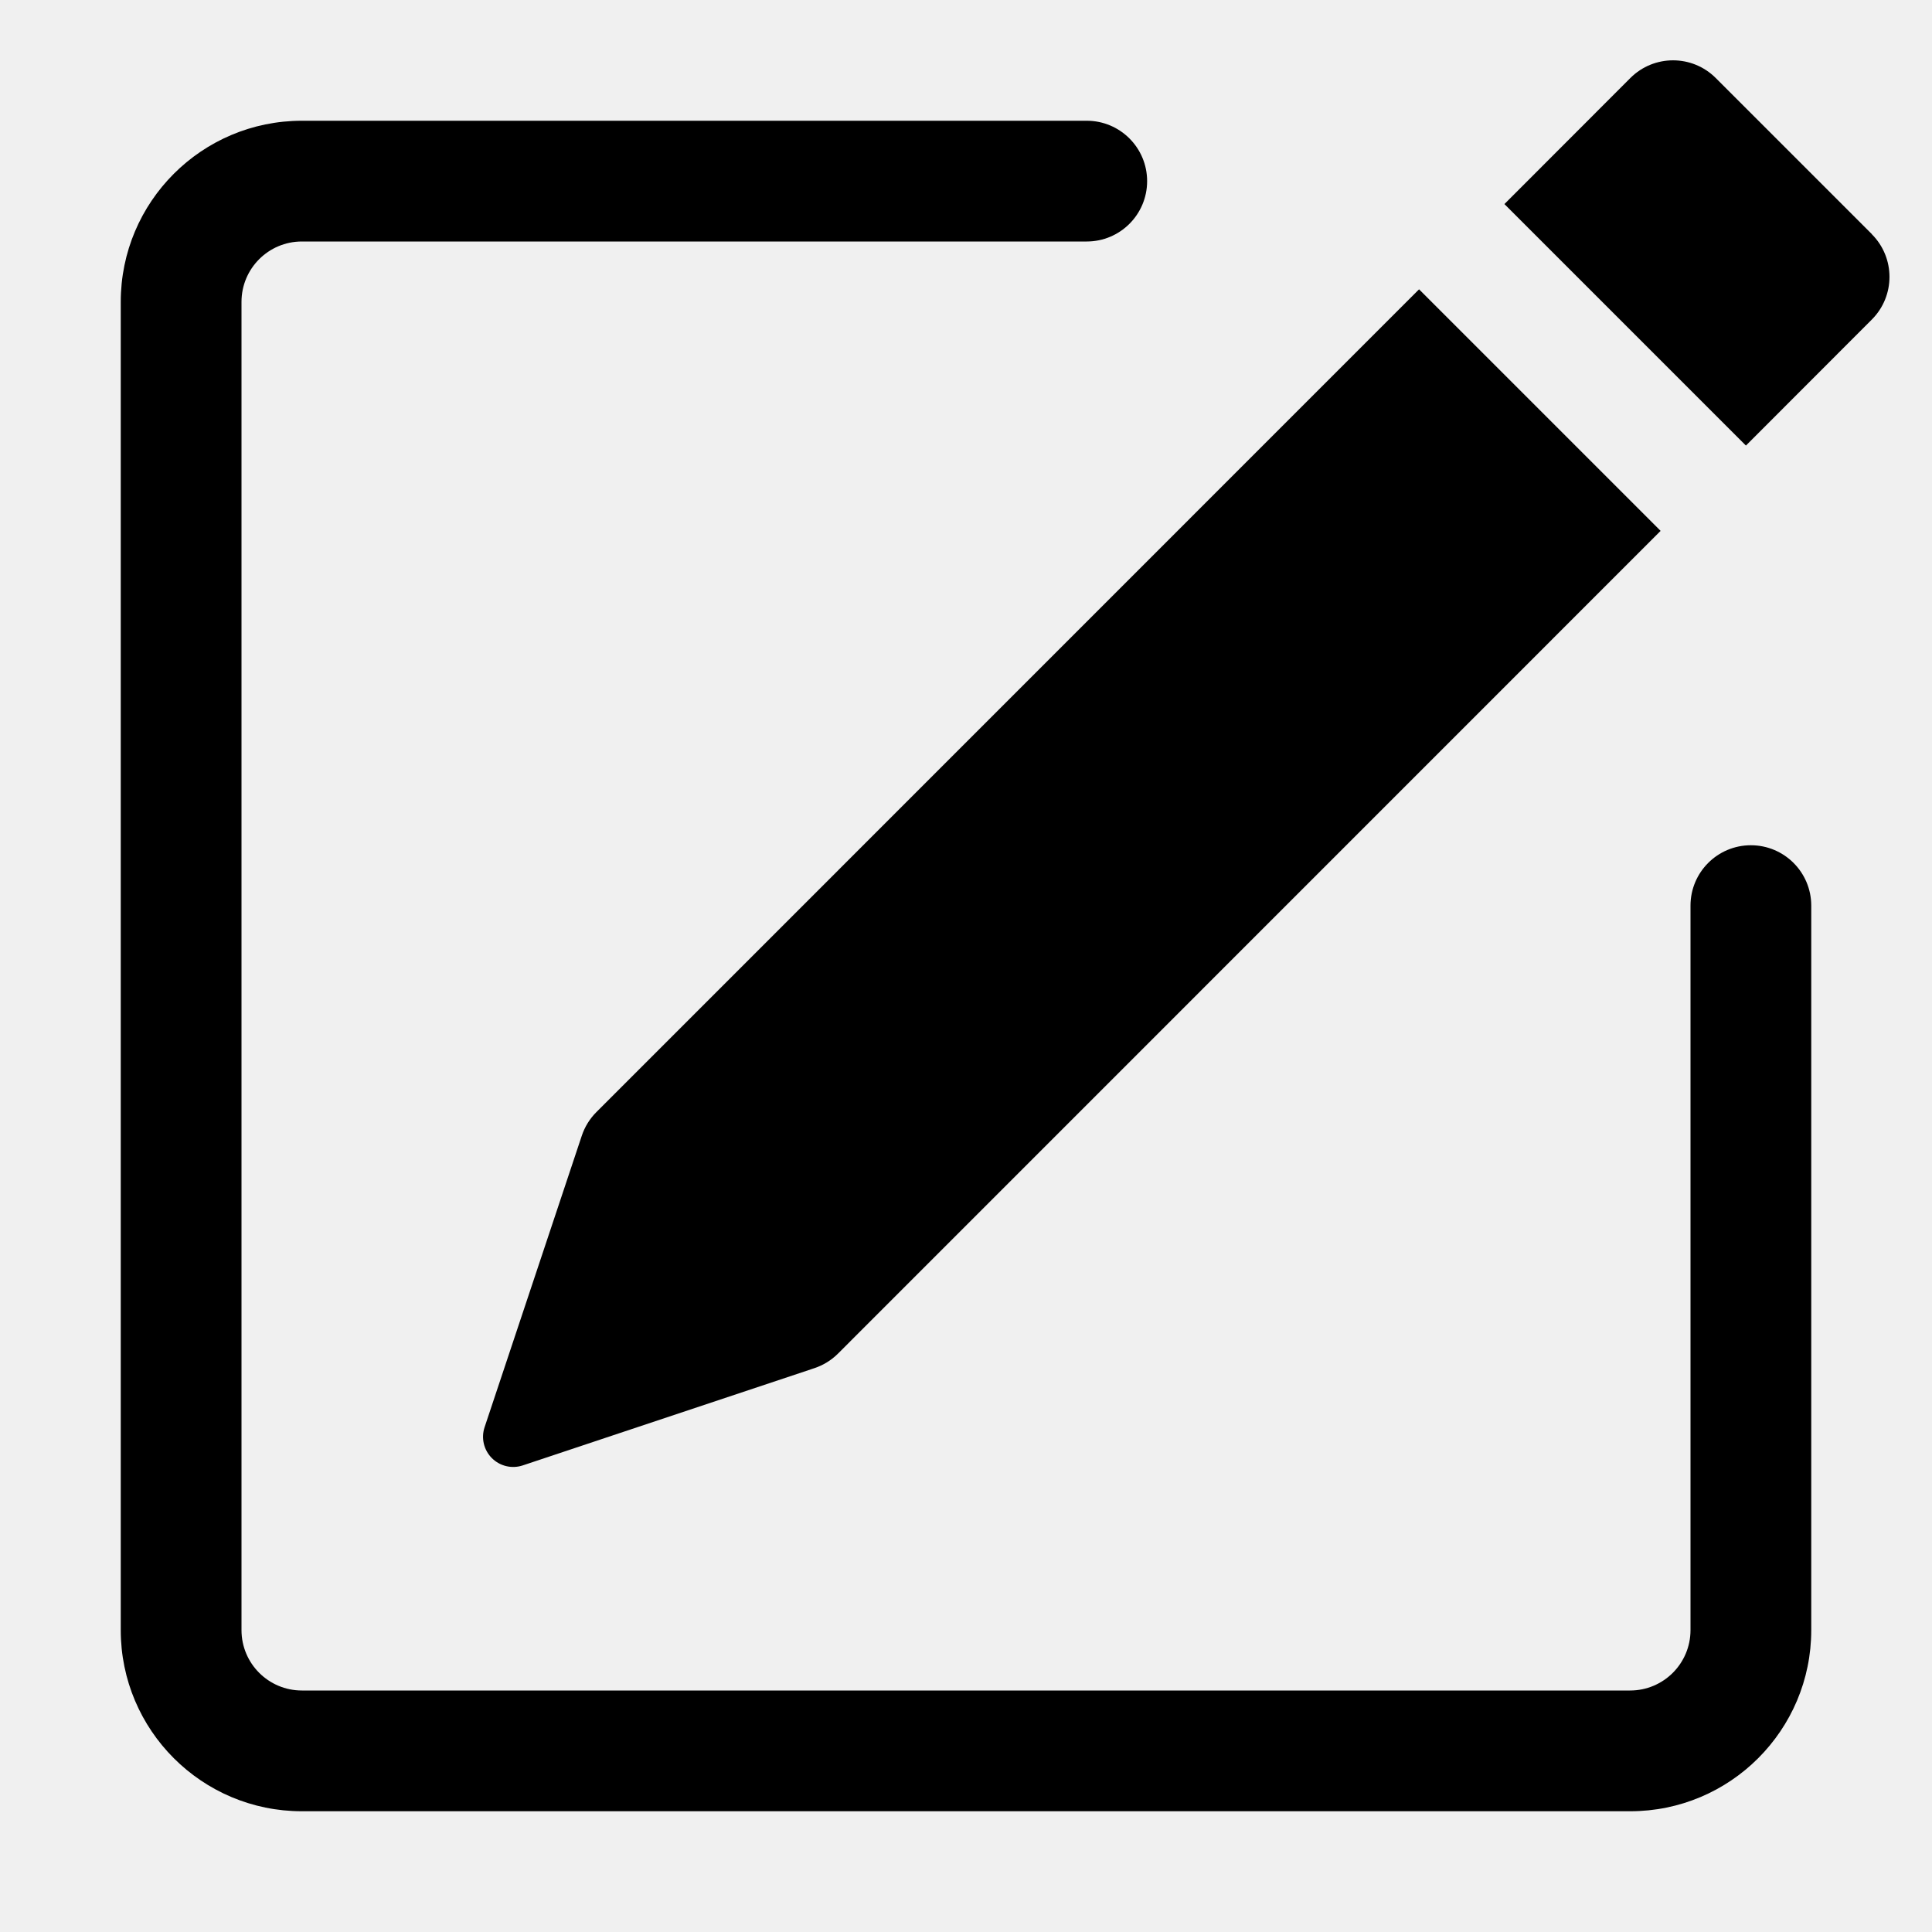
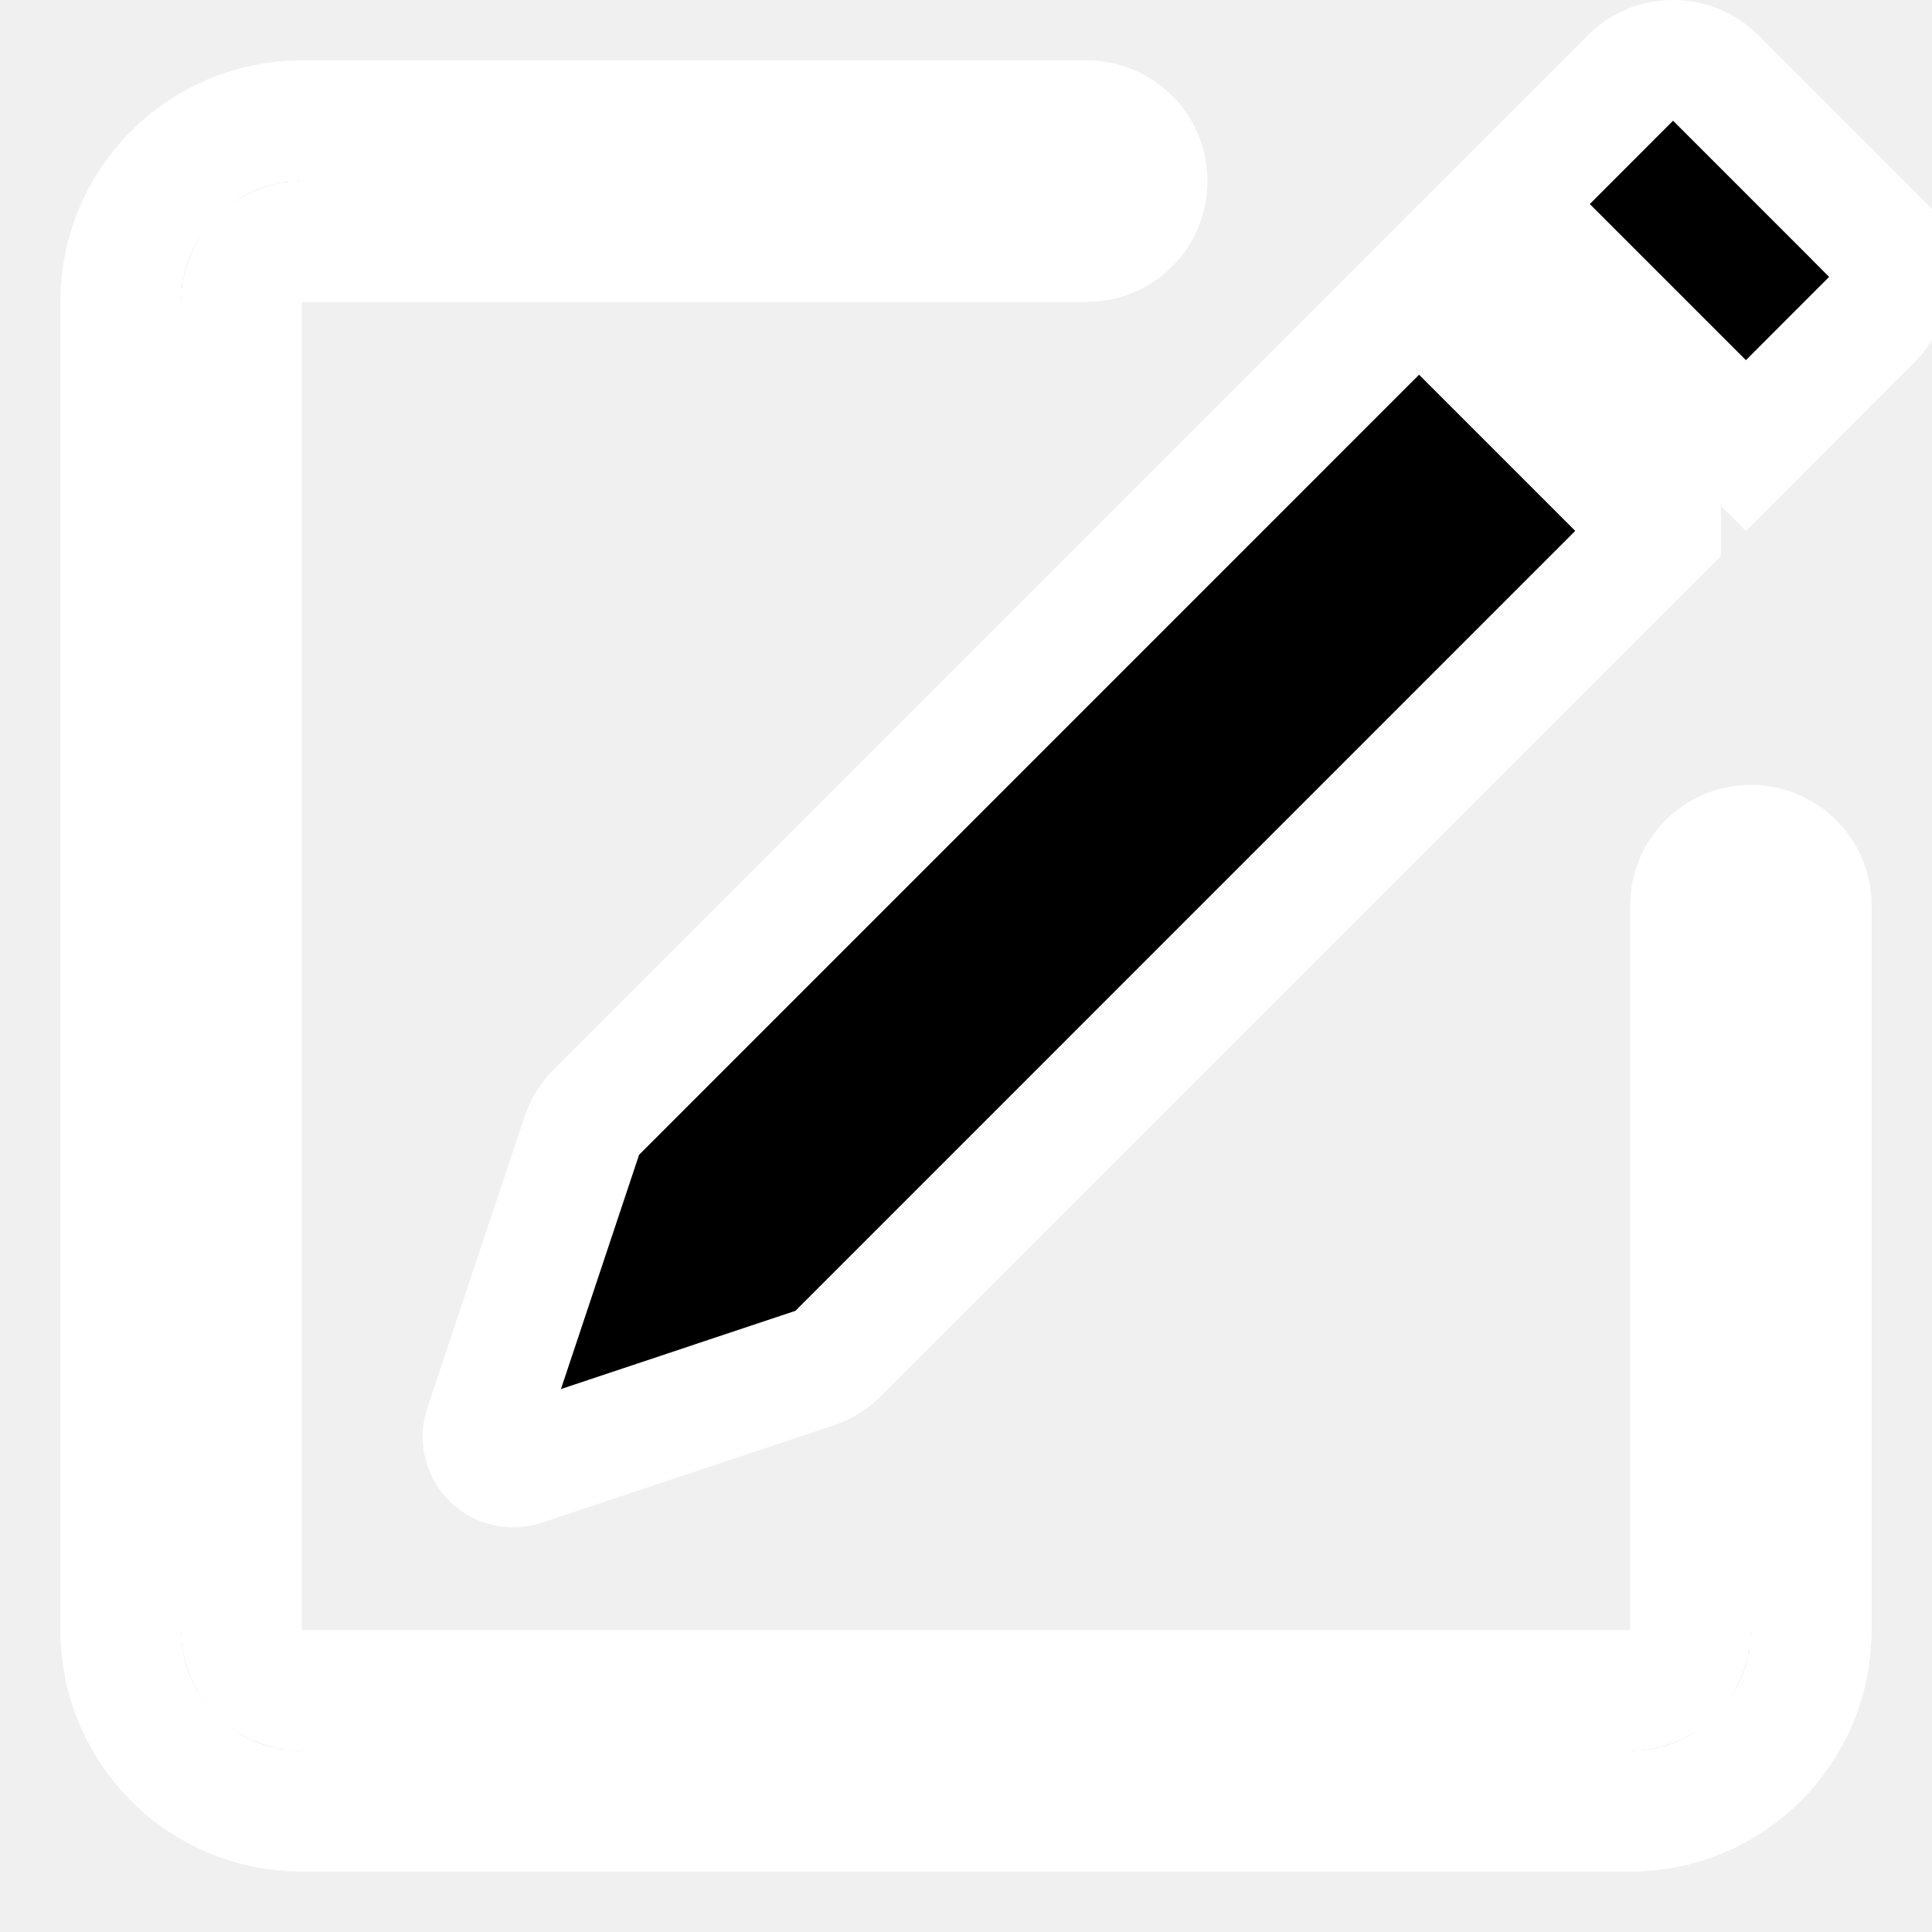
- <svg xmlns="http://www.w3.org/2000/svg" width="16" height="16" fill="currentColor" class="bi bi-pencil-square" viewBox="0 0 16 16">
+ <svg xmlns="http://www.w3.org/2000/svg" width="16" height="16" fill="currentColor" class="bi bi-pencil-square" viewBox="0 0 16 16" stroke="white">
  <path d="M15.502 1.94a.5.5 0 0 1 0 .706L14.459 3.69l-2-2L13.502.646a.5.5 0 0 1 .707 0l1.293 1.293zm-1.75 2.456-2-2L4.939 9.21a.5.5 0 0 0-.121.196l-.805 2.414a.25.25 0 0 0 .316.316l2.414-.805a.5.5 0 0 0 .196-.12l6.813-6.814z" />
  <path fill-rule="evenodd" d="M1 13.5A1.5 1.5 0 0 0 2.5 15h11a1.5 1.5 0 0 0 1.5-1.5v-6a.5.5 0 0 0-1 0v6a.5.5 0 0 1-.5.5h-11a.5.5 0 0 1-.5-.5v-11a.5.5 0 0 1 .5-.5H9a.5.5 0 0 0 0-1H2.5A1.5 1.5 0 0 0 1 2.5v11z" />
</svg>
